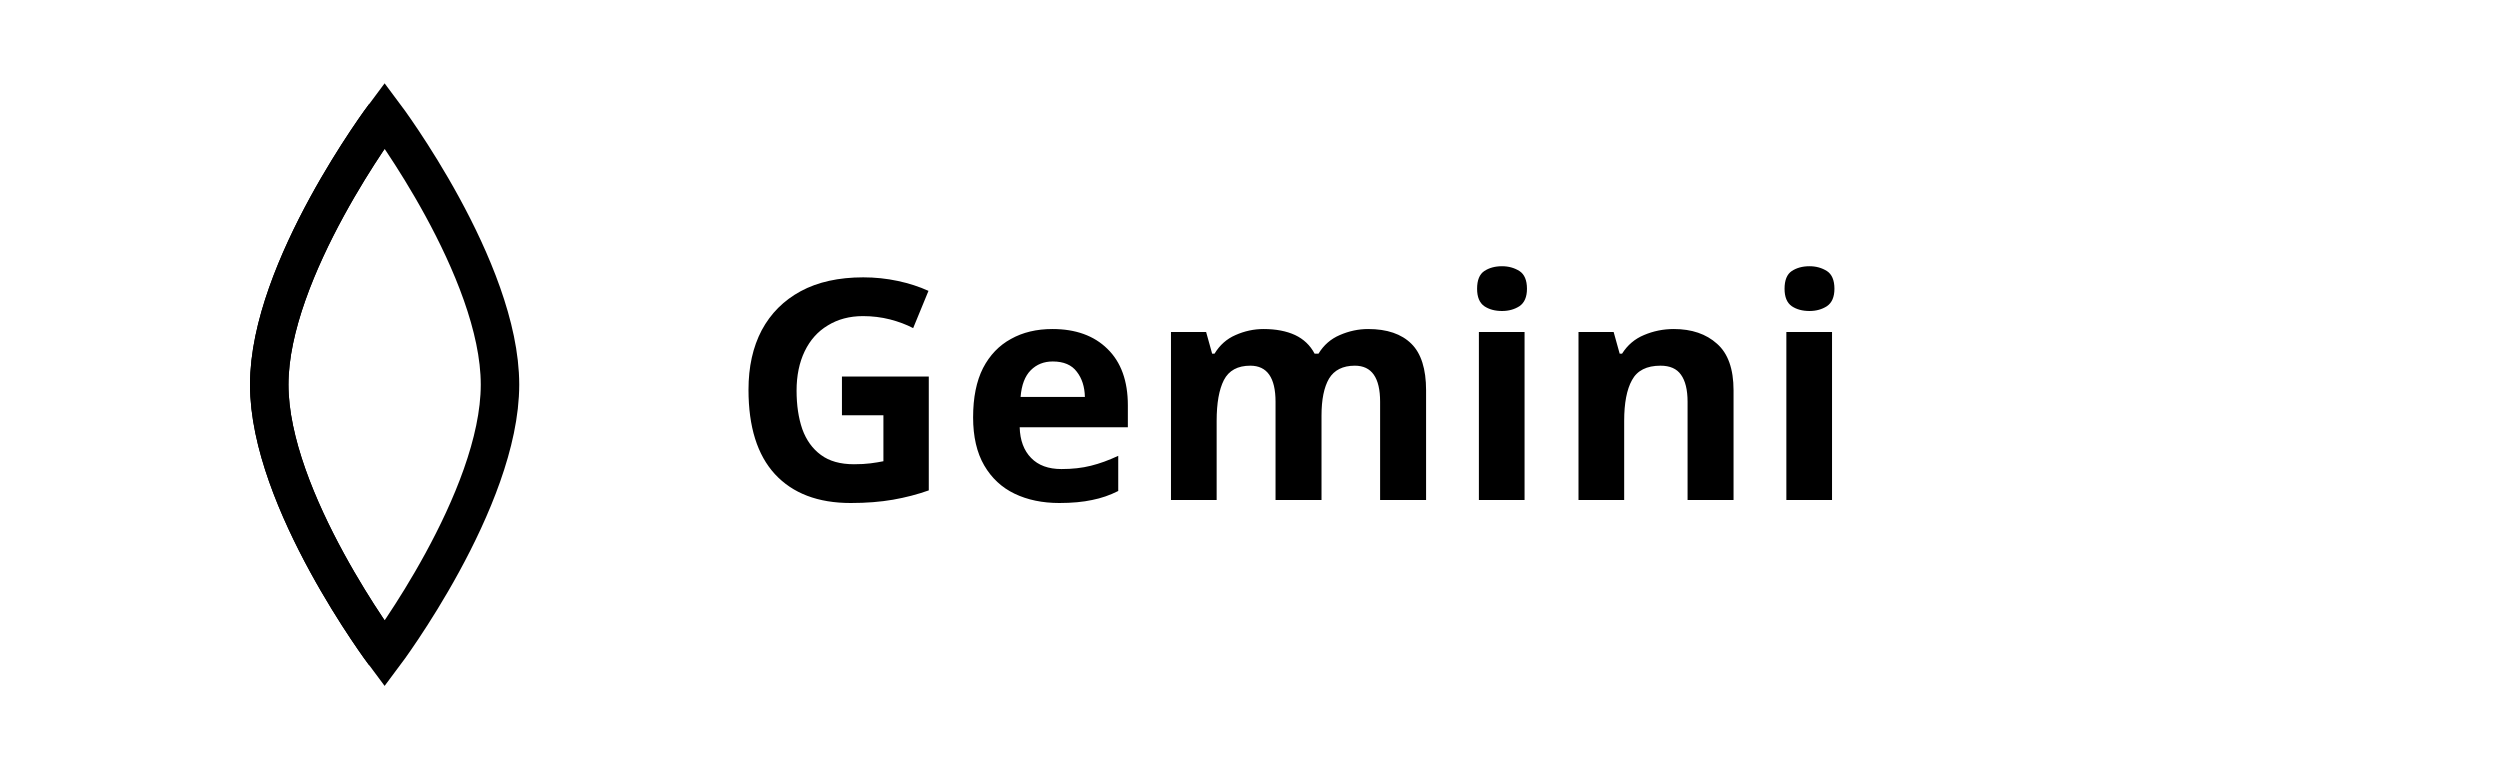
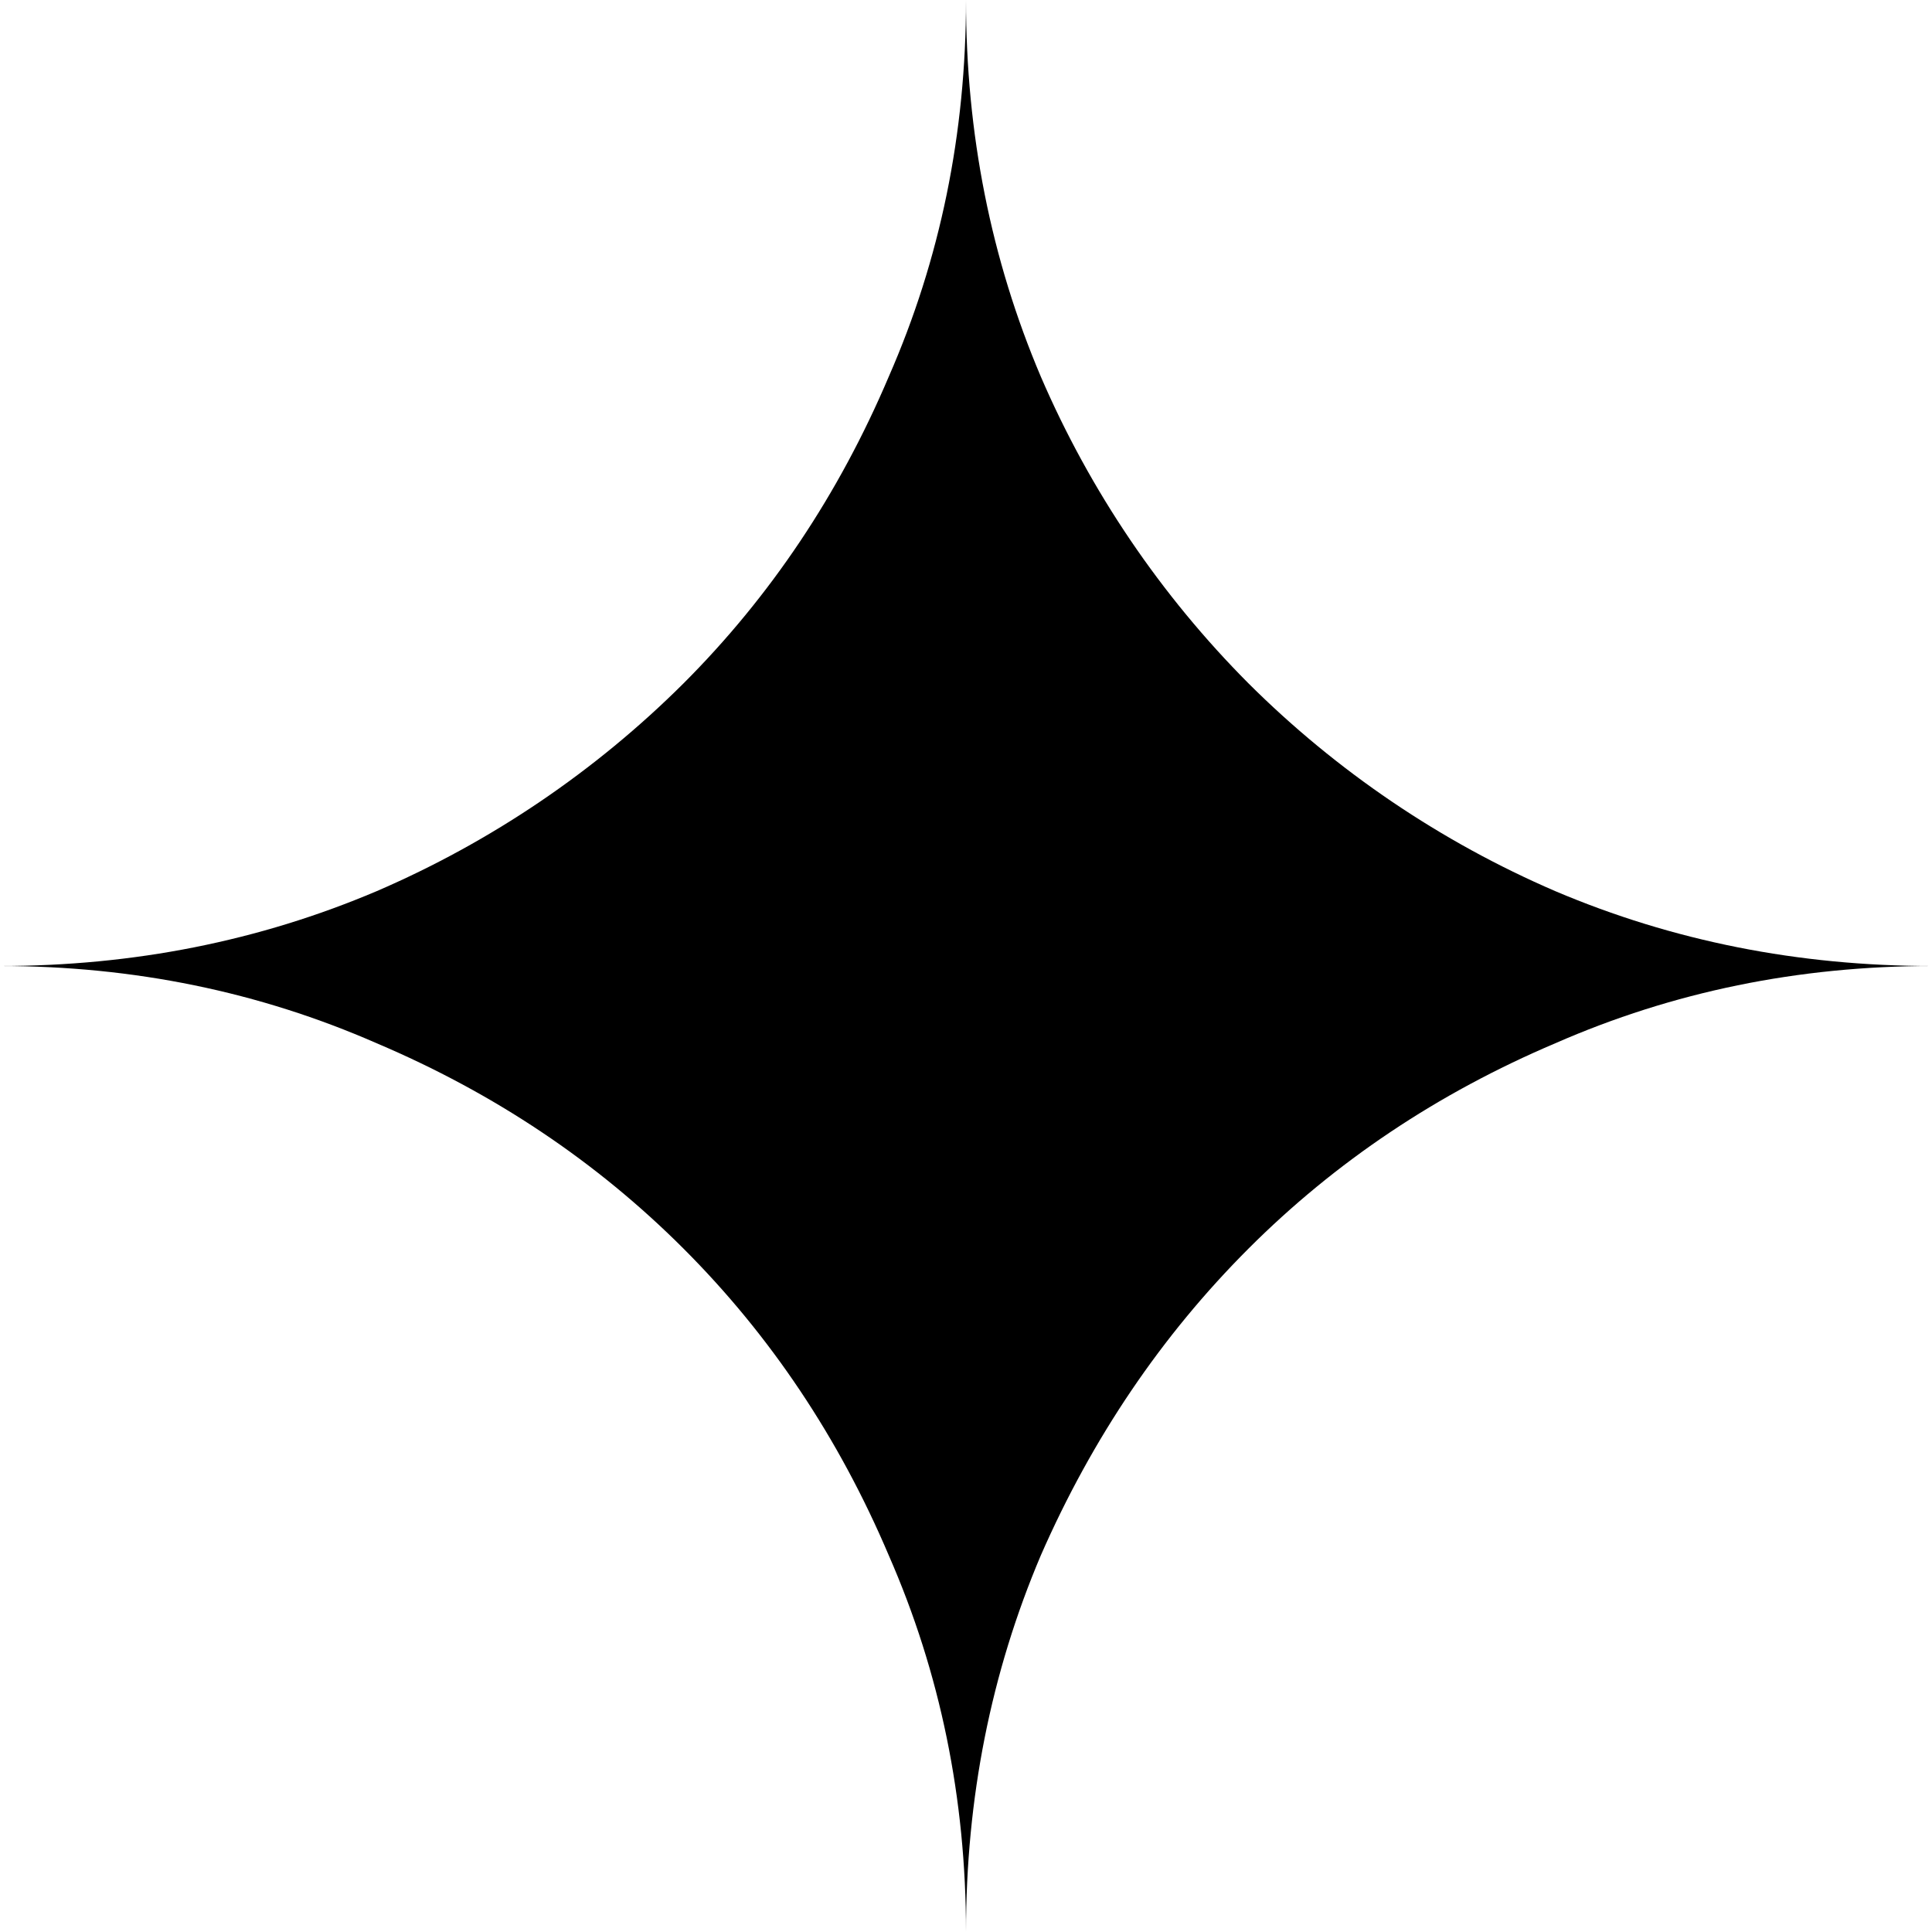
- <svg xmlns="http://www.w3.org/2000/svg" viewBox="0 0 130 40" fill="currentColor">
-   <path d="M20 6C20 6 26 14 26 20s-6 14-6 14c0 0-6-8-6-14s6-14 6-14z" fill="none" stroke="currentColor" stroke-width="2" />
-   <path d="M20 6C20 6 14 14 14 20s6 14 6 14" fill="none" stroke="currentColor" stroke-width="2" />
-   <text x="38" y="26" font-family="system-ui, sans-serif" font-size="16" font-weight="600" letter-spacing="0.3">Gemini</text>
+ <svg xmlns="http://www.w3.org/2000/svg" viewBox="0 0 24 24" fill="currentColor">
+   <path d="M11.04 19.32Q12 21.51 12 24q0-2.49.93-4.68.96-2.19 2.58-3.81t3.81-2.55Q21.51 12 24 12q-2.49 0-4.68-.93a12.3 12.3 0 0 1-3.81-2.58 12.3 12.3 0 0 1-2.58-3.81Q12 2.49 12 0q0 2.49-.96 4.68-.93 2.19-2.55 3.81a12.3 12.3 0 0 1-3.81 2.58Q2.49 12 0 12q2.49 0 4.68.96 2.19.93 3.81 2.55t2.55 3.81" />
</svg>
